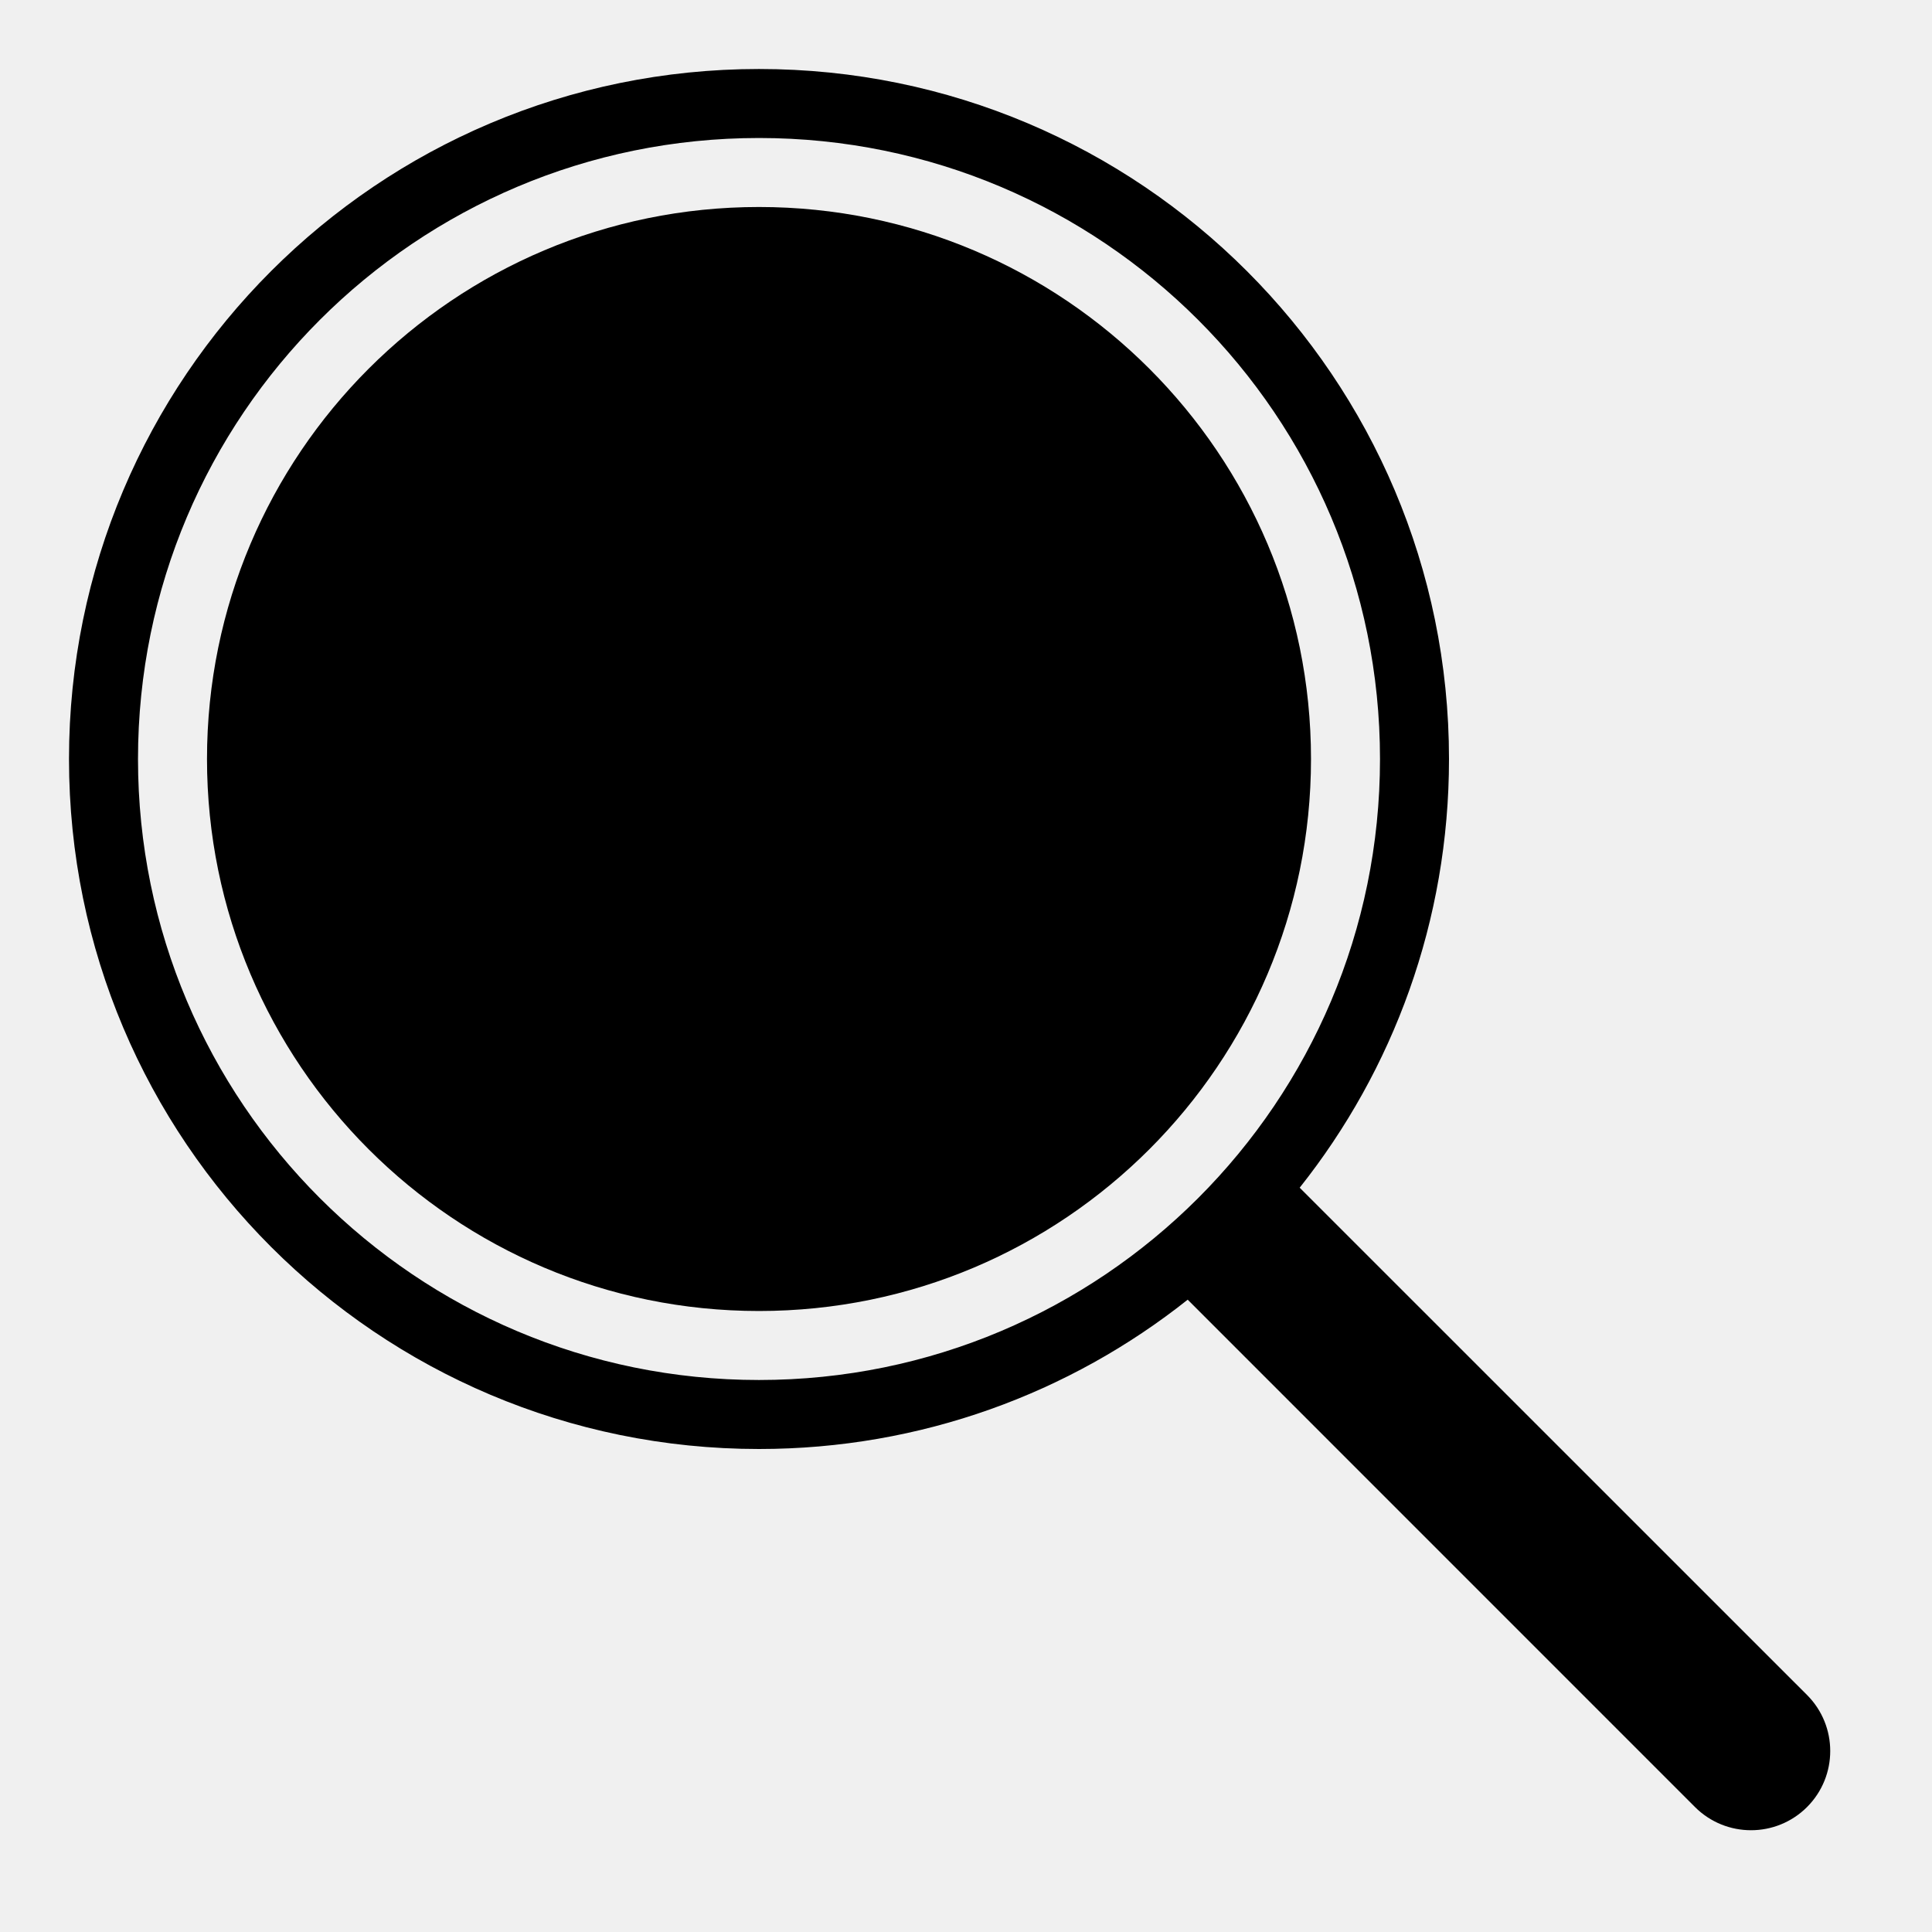
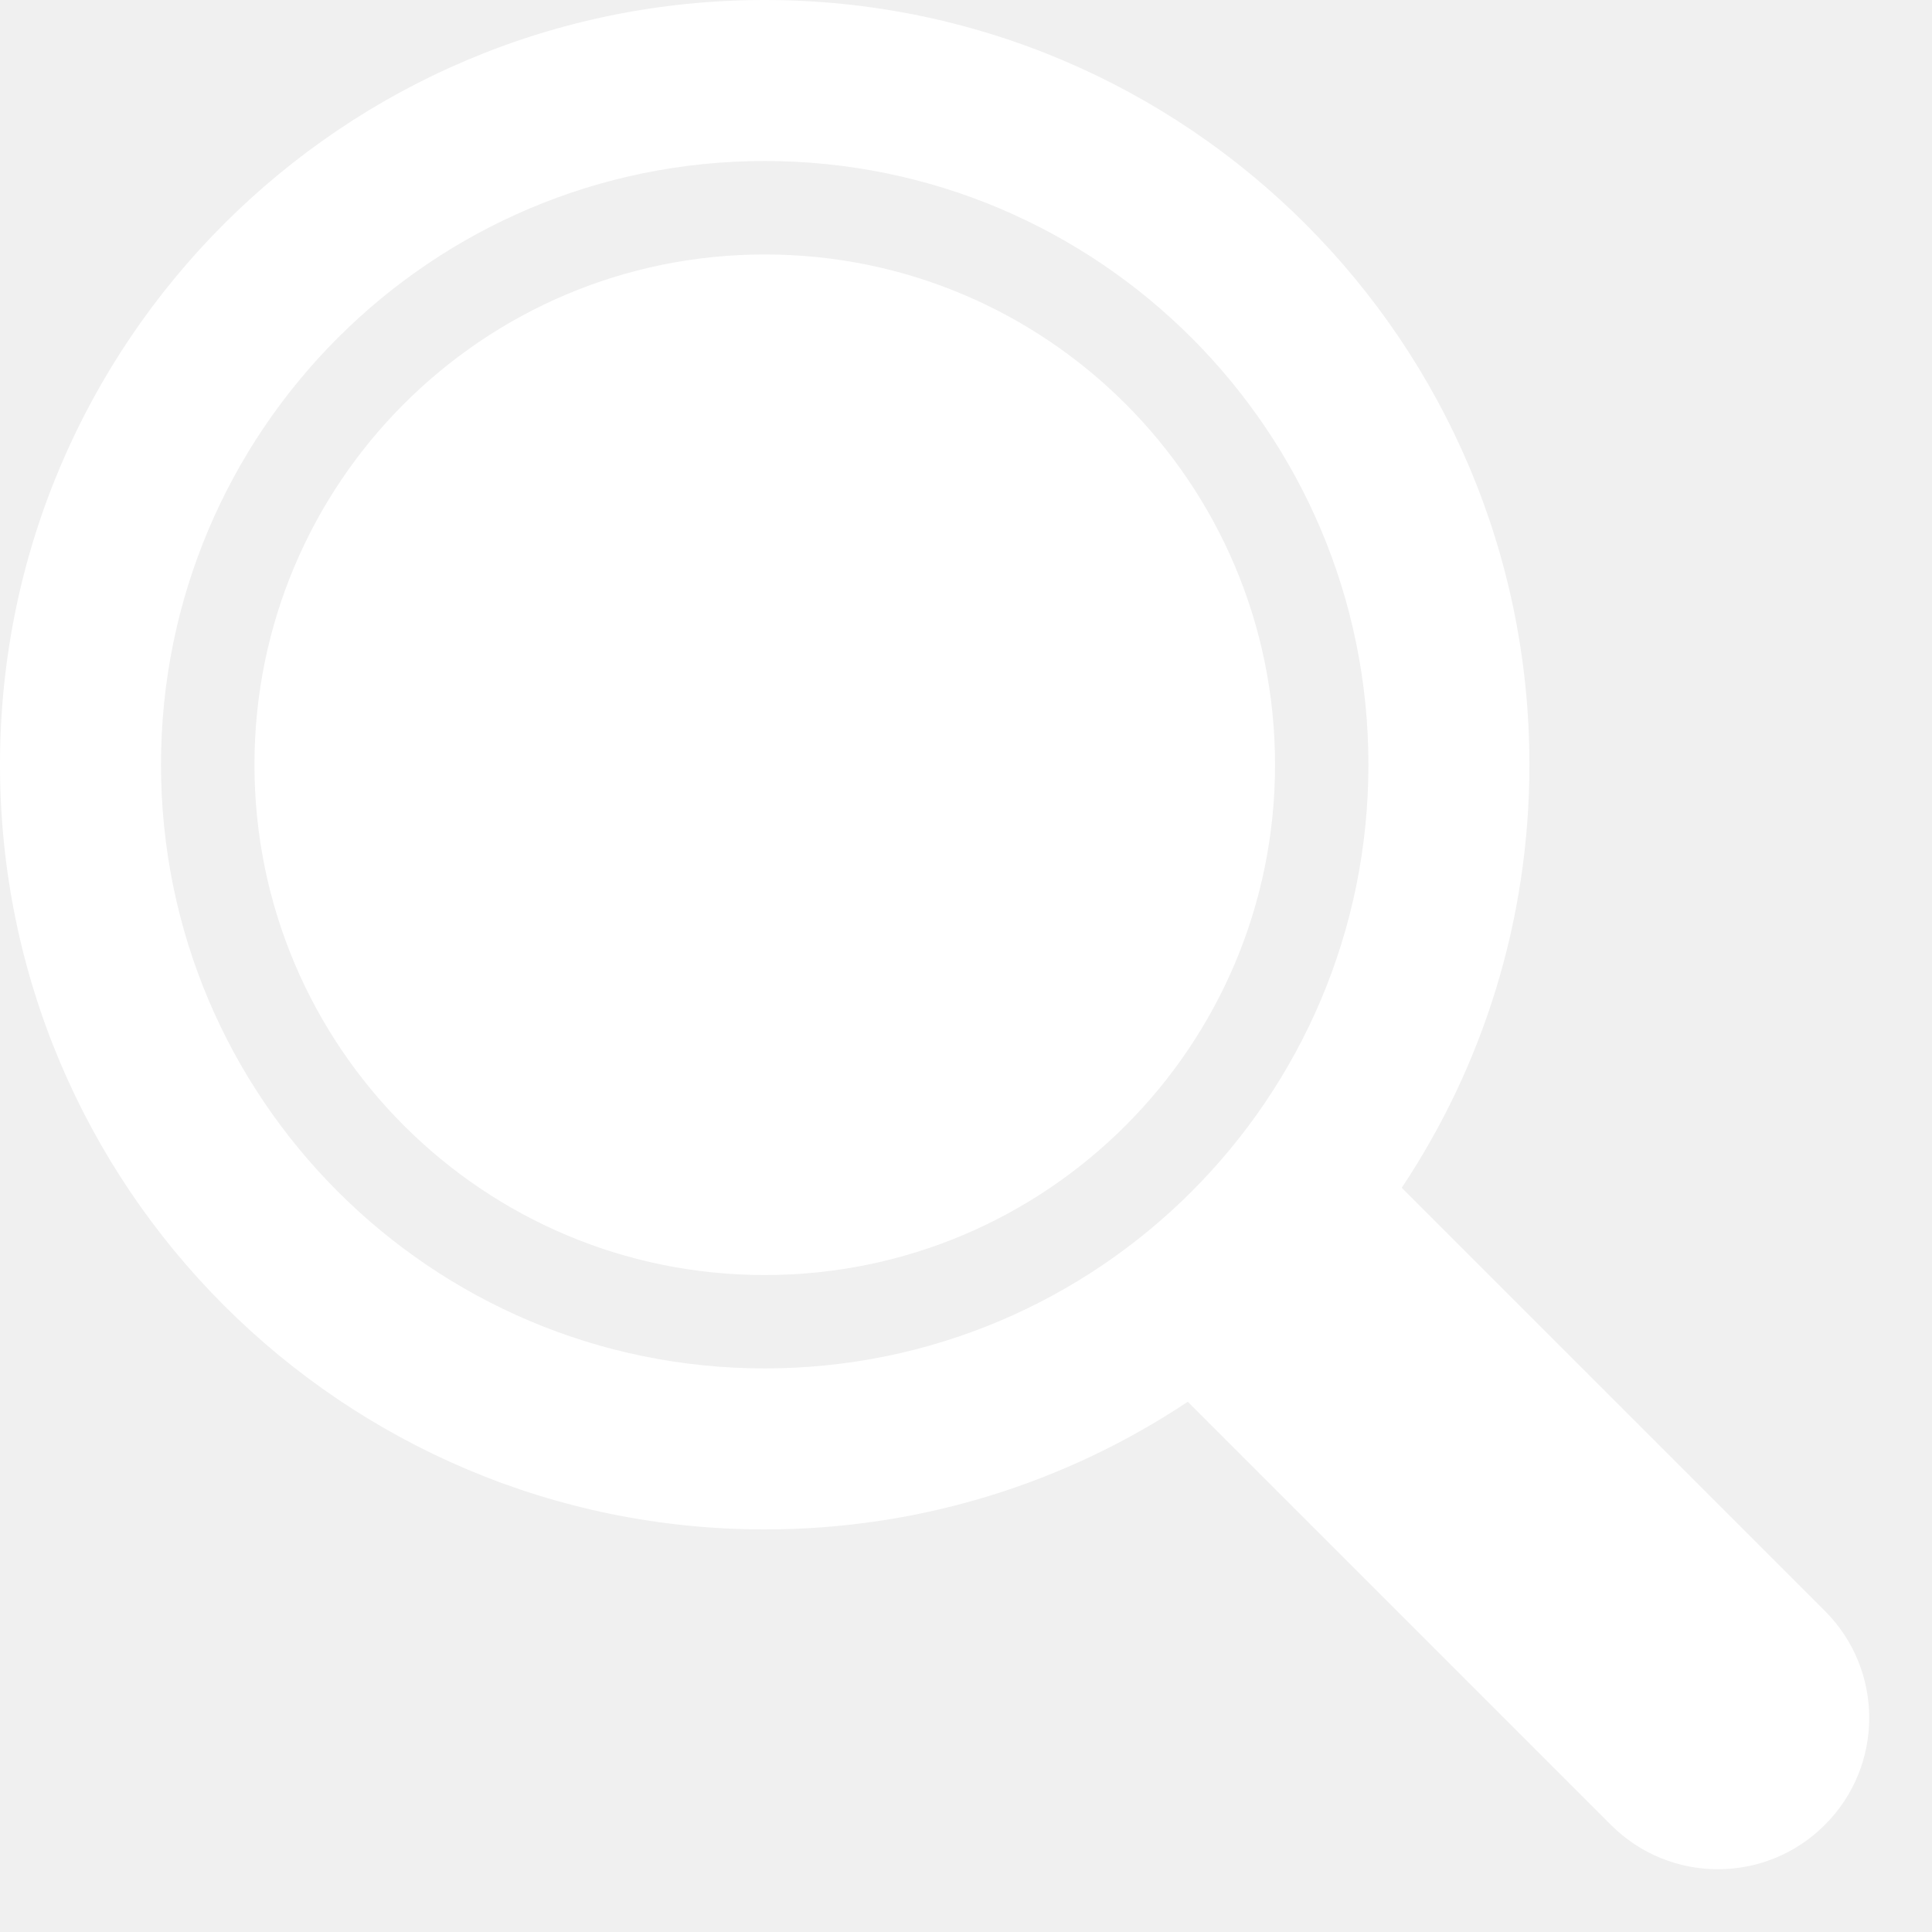
- <svg xmlns="http://www.w3.org/2000/svg" width="28" height="28" viewBox="0 0 28 28" fill="none">
-   <path d="M19 11C19 15.418 15.418 19 11 19C6.582 19 3 15.418 3 11C3 6.582 6.582 3 11 3C15.418 3 19 6.582 19 11Z" fill="black" />
-   <path fill-rule="evenodd" clip-rule="evenodd" d="M18.836 17.213C20.191 15.507 21 13.348 21 11C21 5.477 16.523 1 11 1C5.477 1 1 5.477 1 11C1 16.523 5.477 21 11 21C13.348 21 15.507 20.191 17.213 18.836L24.565 26.189C25.014 26.637 25.74 26.637 26.189 26.189V26.189C26.637 25.74 26.637 25.014 26.189 24.565L18.836 17.213ZM11 20C15.971 20 20 15.971 20 11C20 6.029 15.971 2 11 2C6.029 2 2 6.029 2 11C2 15.971 6.029 20 11 20Z" fill="black" />
+ <svg xmlns="http://www.w3.org/2000/svg" width="24" height="24" viewBox="0 0 24 24" fill="none">
+   <g clip-path="url(#clip0_3074_1417)">
+     <path fill-rule="evenodd" clip-rule="evenodd" d="M14.755 17.413C13.25 18.415 11.443 18.999 9.499 18.999C4.253 18.999 0 14.746 0 9.499C0 4.253 4.253 0 9.499 0C14.746 0 18.999 4.253 18.999 9.499C18.999 11.443 18.415 13.25 17.413 14.755L22.669 20.011C23.404 20.745 23.404 21.936 22.669 22.669C21.936 23.404 20.745 23.404 20.011 22.669L14.755 17.413ZM16.999 9.499C16.999 13.641 13.641 16.999 9.499 16.999C5.358 16.999 2 13.641 2 9.499C2 5.358 5.358 2 9.499 2C13.641 2 16.999 5.358 16.999 9.499Z" fill="white" />
+     <path d="M15.839 9.5C15.839 13.001 13.001 15.839 9.5 15.839C5.999 15.839 3.161 13.001 3.161 9.5C3.161 5.999 5.999 3.161 9.5 3.161C13.001 3.161 15.839 5.999 15.839 9.5Z" fill="white" />
+   </g>
+   <defs>
+     <clipPath id="clip0_3074_1417">
+       <rect width="24" height="24" fill="white" />
+     </clipPath>
+   </defs>
</svg>
